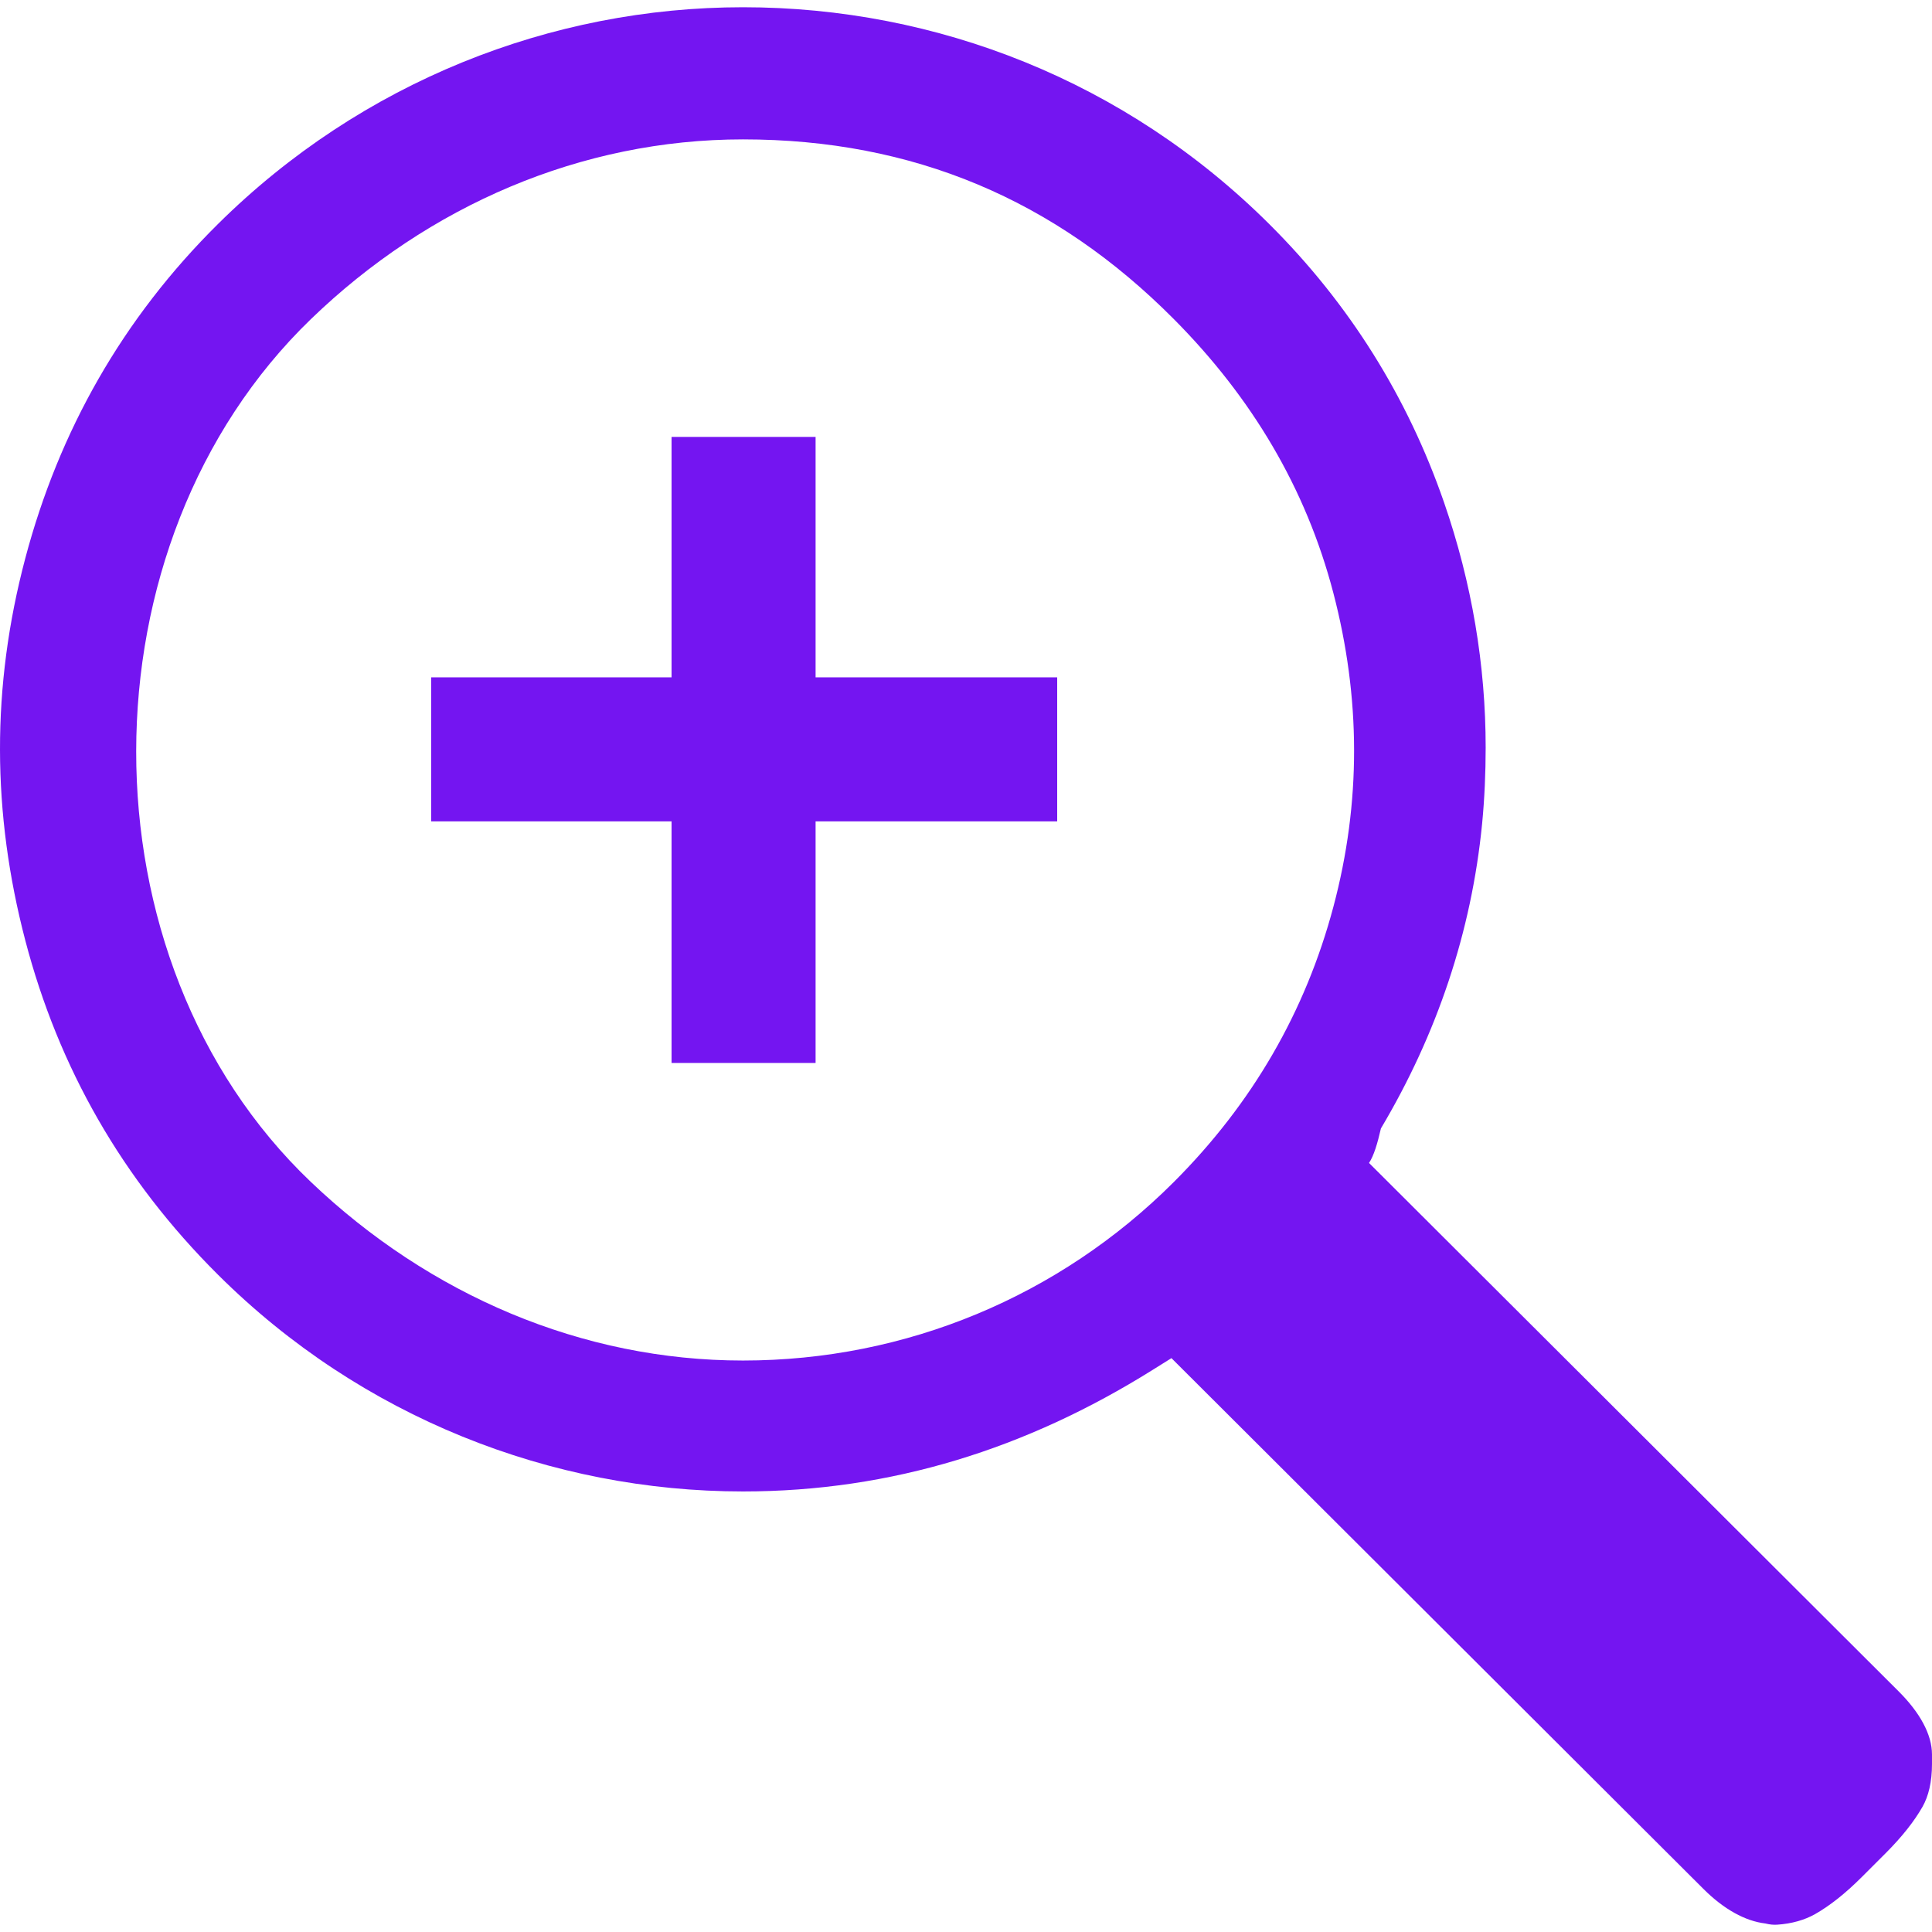
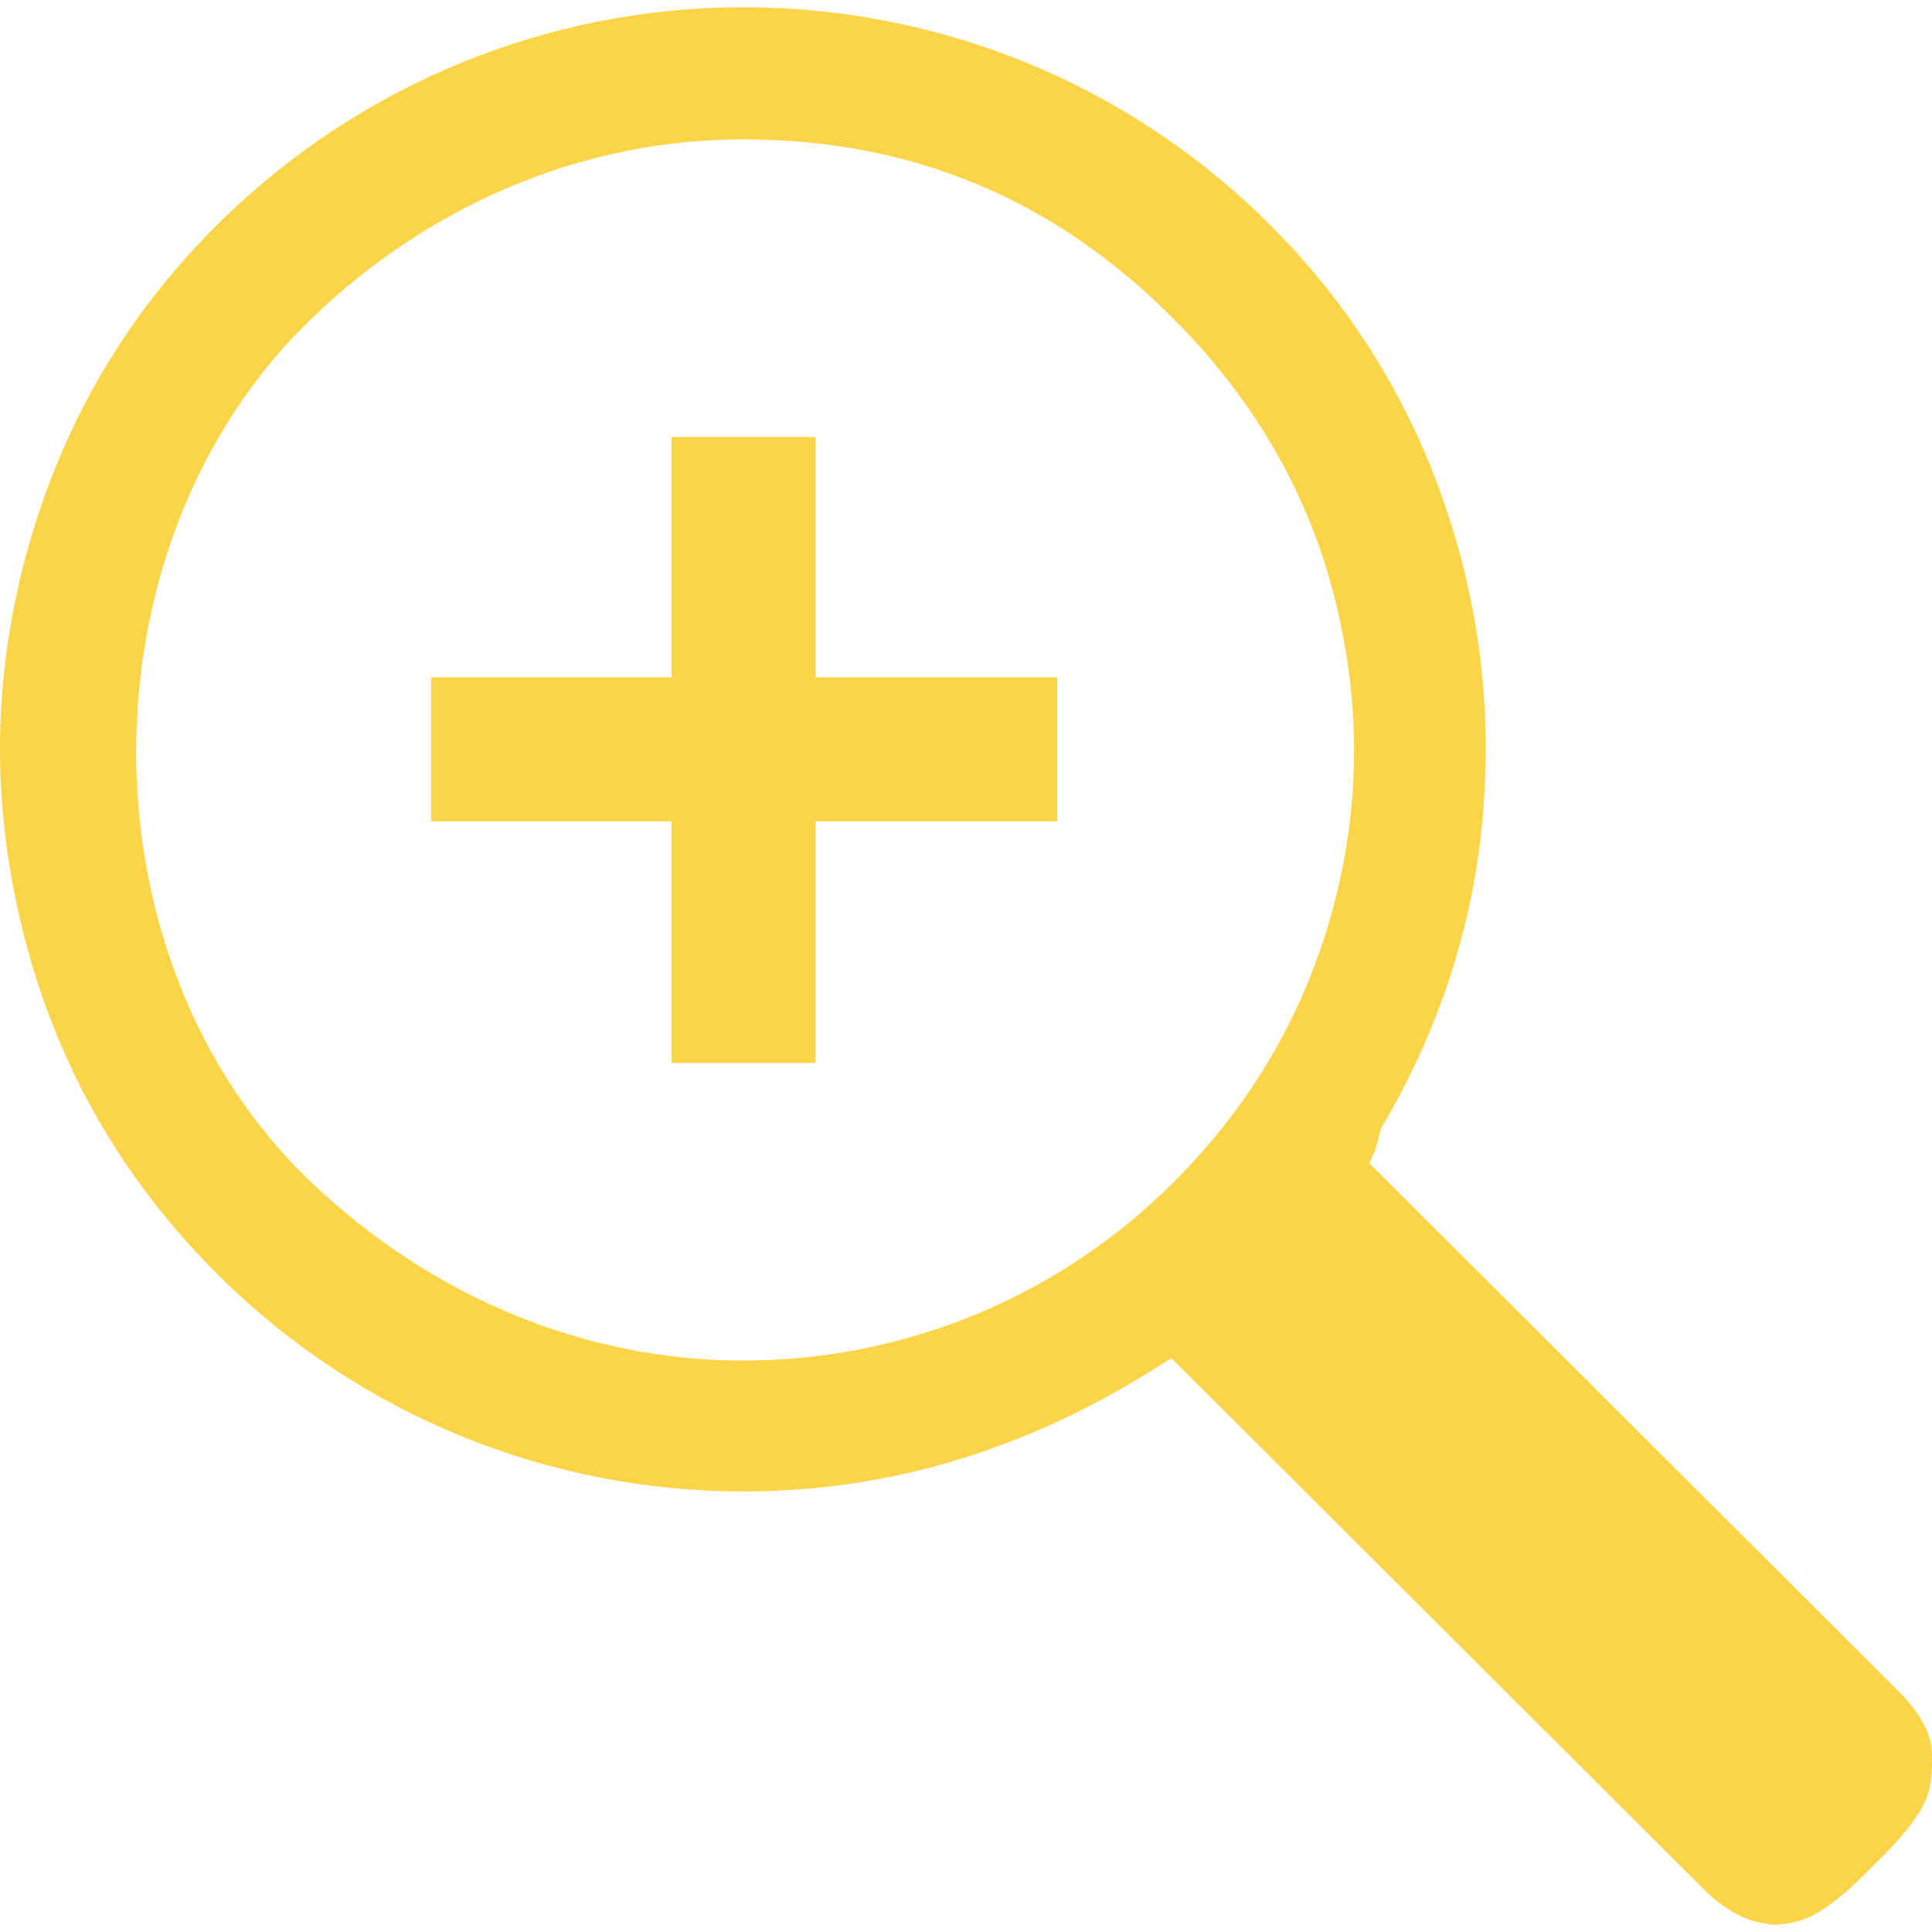
<svg xmlns="http://www.w3.org/2000/svg" version="1.1" id="Capa_1" x="0px" y="0px" width="512px" height="512px" viewBox="0 0 611.997 611.998" style="enable-background:new 0 0 611.997 611.998;" xml:space="preserve">
  <g>
    <g>
-       <path d="M601.444,535.785L433.663,368.39c1.512-2.27,2.646-6.033,3.772-10.939c17.719-29.785,28.682-62.207,32.052-96.519    c0.772-7.915,1.126-16.208,1.126-24.13c0-26.012-4.343-52.088-13.19-77.665c-11.51-33.243-29.905-62.842-55.426-88.218    c-45.364-45.13-105.189-68.625-166.64-68.625c-60.702,0-120.801,23.607-166.269,68.625    c-30.315,30.009-50.391,65.633-61.08,105.938c-10.802,40.755-10.553,80.681,0,121.026c10.561,40.346,30.652,75.67,61.08,105.945    c45.355,45.131,105.567,68.617,166.269,68.617c47.125,0,89.964-13.625,129.688-38.455l6.033-3.771l168.529,168.15    c6.418,6.402,13.199,10.176,19.609,10.932c1.504,0.377,2.638,0.449,3.764,0.377c4.537-0.297,8.695-1.463,12.065-3.395    c4.552-2.598,9.427-6.41,14.703-11.686l7.544-7.537c5.276-5.285,9.089-10.158,11.688-14.703c1.922-3.369,3.016-7.922,3.016-13.576    v-3.018C611.997,549.345,608.048,542.373,601.444,535.785z M422.354,287.33c-8.848,33.131-25.634,62.207-50.52,87.092    c-36.194,36.188-84.832,56.553-136.478,56.553c-50.905,0-99.221-20.695-136.863-56.553c-73.957-70.466-73.651-202.198,0-273.34    c37.2-35.937,85.588-56.93,136.863-56.93c53.914,0,98.892,19.11,136.478,56.93c24.62,24.765,41.849,53.536,50.52,86.714    C431.024,220.973,431.226,254.103,422.354,287.33z" fill="#7415f1" />
-       <polygon points="258.353,138.401 212.732,138.401 212.732,214.563 136.571,214.563 136.571,260.184 212.732,260.184     212.732,336.714 258.353,336.714 258.353,260.184 334.885,260.184 334.885,214.563 258.353,214.563   " fill="#7415f1" />
+       <path d="M601.444,535.785L433.663,368.39c1.512-2.27,2.646-6.033,3.772-10.939c17.719-29.785,28.682-62.207,32.052-96.519    c0.772-7.915,1.126-16.208,1.126-24.13c0-26.012-4.343-52.088-13.19-77.665c-11.51-33.243-29.905-62.842-55.426-88.218    c-45.364-45.13-105.189-68.625-166.64-68.625c-60.702,0-120.801,23.607-166.269,68.625    c-30.315,30.009-50.391,65.633-61.08,105.938c-10.802,40.755-10.553,80.681,0,121.026c10.561,40.346,30.652,75.67,61.08,105.945    c45.355,45.131,105.567,68.617,166.269,68.617c47.125,0,89.964-13.625,129.688-38.455l6.033-3.771l168.529,168.15    c6.418,6.402,13.199,10.176,19.609,10.932c1.504,0.377,2.638,0.449,3.764,0.377c4.537-0.297,8.695-1.463,12.065-3.395    c4.552-2.598,9.427-6.41,14.703-11.686l7.544-7.537c5.276-5.285,9.089-10.158,11.688-14.703c1.922-3.369,3.016-7.922,3.016-13.576    v-3.018C611.997,549.345,608.048,542.373,601.444,535.785z M422.354,287.33c-8.848,33.131-25.634,62.207-50.52,87.092    c-36.194,36.188-84.832,56.553-136.478,56.553c-50.905,0-99.221-20.695-136.863-56.553c-73.957-70.466-73.651-202.198,0-273.34    c37.2-35.937,85.588-56.93,136.863-56.93c53.914,0,98.892,19.11,136.478,56.93c24.62,24.765,41.849,53.536,50.52,86.714    C431.024,220.973,431.226,254.103,422.354,287.33z" fill="#FCD448" />
+       <polygon points="258.353,138.401 212.732,138.401 212.732,214.563 136.571,214.563 136.571,260.184 212.732,260.184     212.732,336.714 258.353,336.714 258.353,260.184 334.885,260.184 334.885,214.563 258.353,214.563   " fill="#FCD448" />
    </g>
  </g>
  <g>
</g>
  <g>
</g>
  <g>
</g>
  <g>
</g>
  <g>
</g>
  <g>
</g>
  <g>
</g>
  <g>
</g>
  <g>
</g>
  <g>
</g>
  <g>
</g>
  <g>
</g>
  <g>
</g>
  <g>
</g>
  <g>
</g>
</svg>
